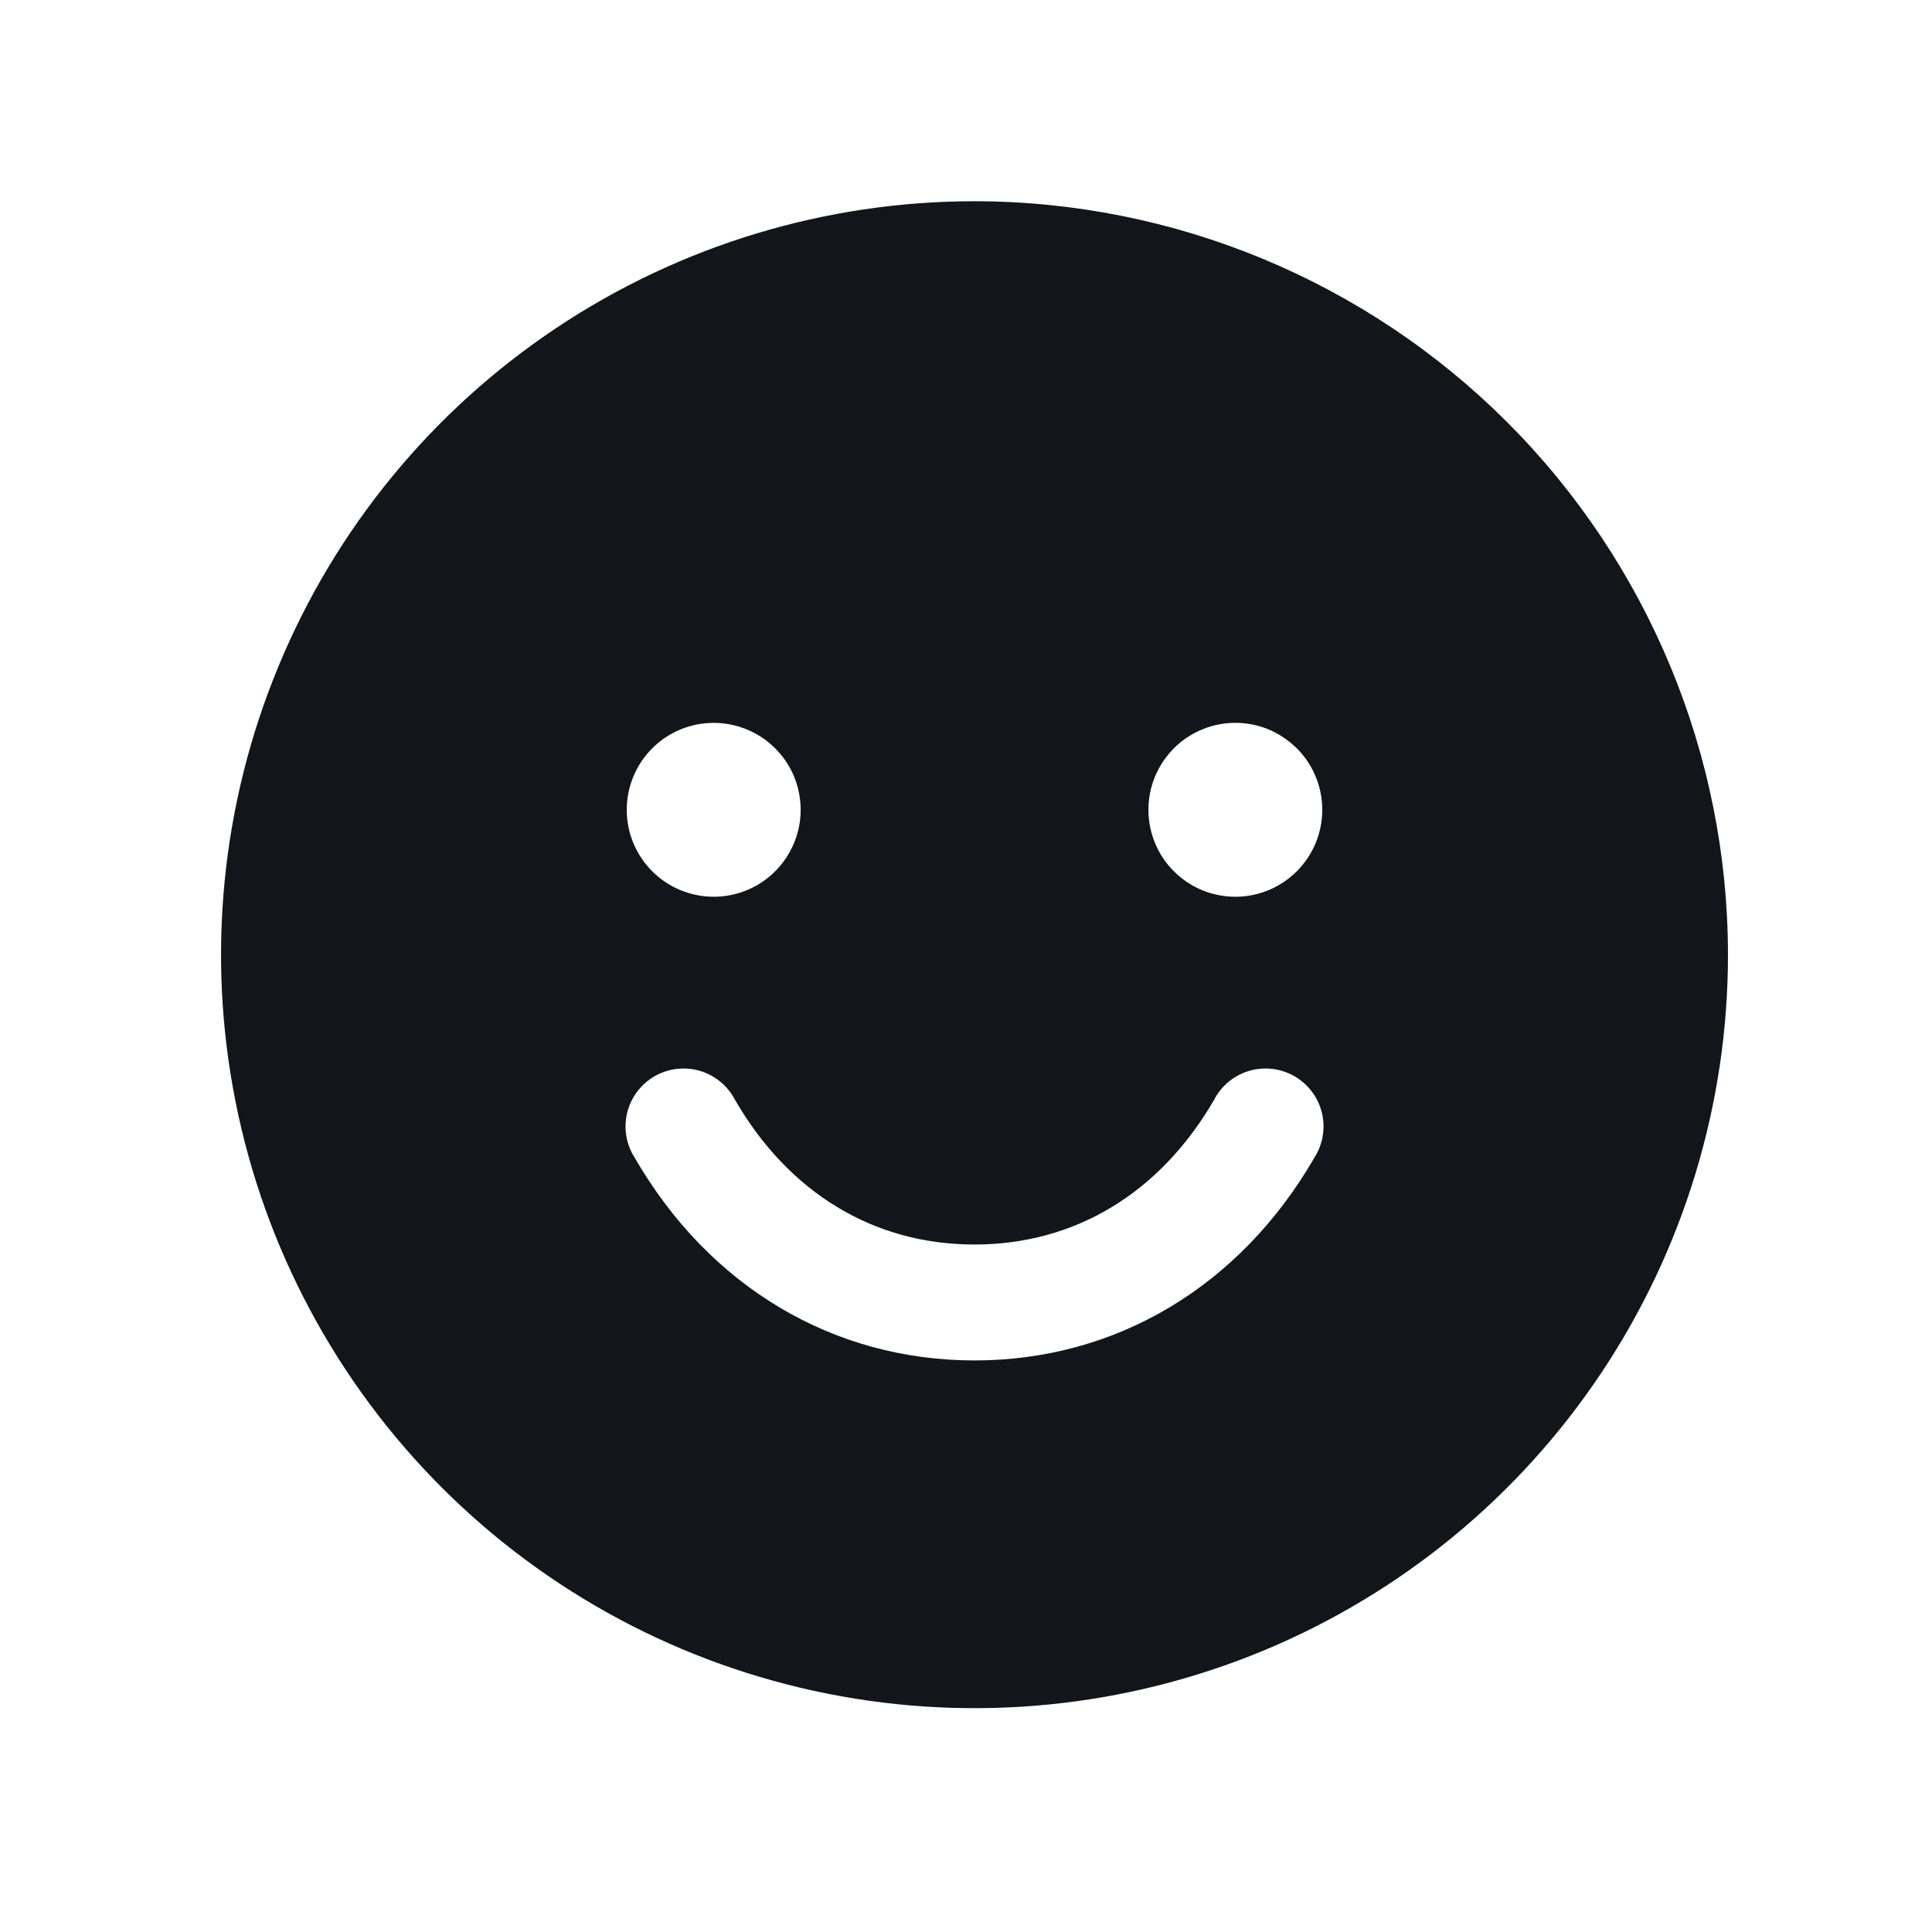
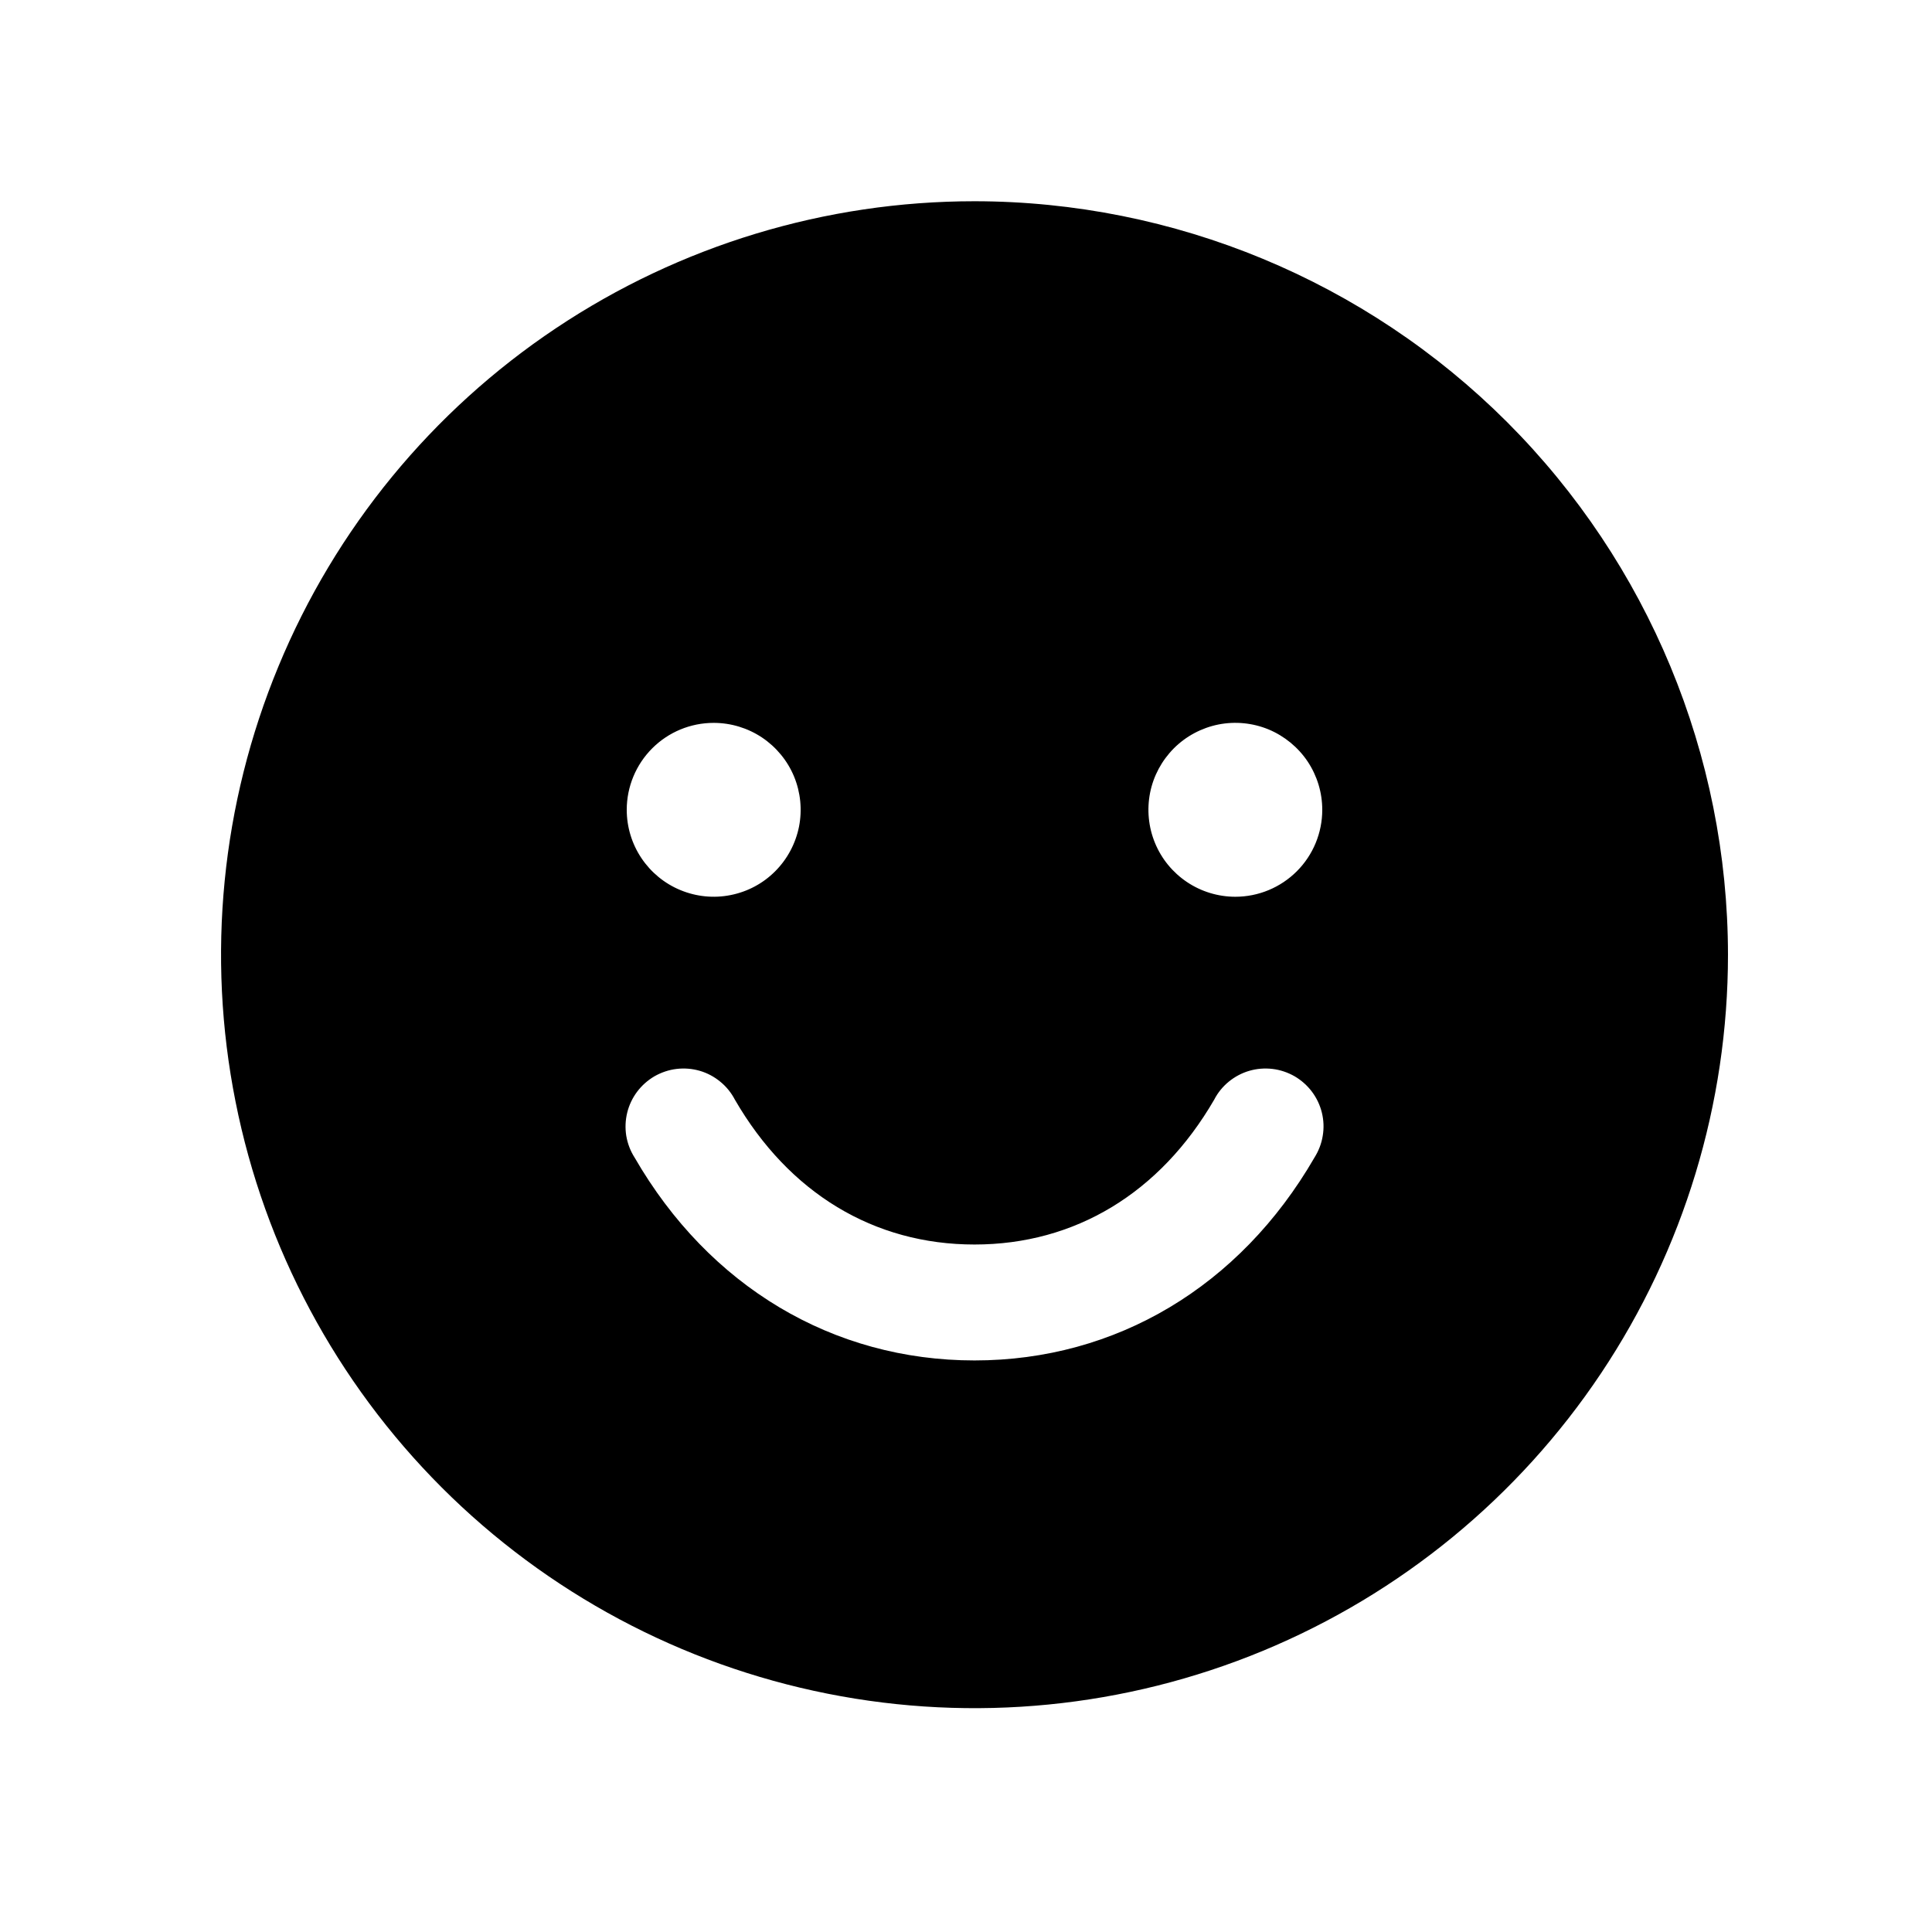
- <svg xmlns="http://www.w3.org/2000/svg" width="25" height="25" viewBox="0 0 25 25" fill="none">
-   <path d="M12.61 2.604C10.682 2.604 8.797 3.176 7.194 4.247C5.59 5.318 4.34 6.841 3.603 8.623C2.865 10.404 2.671 12.365 3.048 14.256C3.424 16.147 4.353 17.884 5.716 19.248C7.08 20.612 8.817 21.54 10.708 21.916C12.6 22.293 14.56 22.099 16.341 21.362C18.123 20.624 19.646 19.374 20.717 17.771C21.788 16.167 22.36 14.282 22.36 12.354C22.358 9.769 21.329 7.29 19.502 5.462C17.674 3.635 15.195 2.606 12.61 2.604ZM9.235 9.354C9.458 9.354 9.675 9.42 9.86 9.543C10.045 9.667 10.19 9.843 10.275 10.048C10.36 10.254 10.382 10.48 10.339 10.698C10.295 10.916 10.188 11.117 10.031 11.274C9.874 11.432 9.673 11.539 9.455 11.582C9.237 11.626 9.01 11.603 8.805 11.518C8.599 11.433 8.424 11.289 8.3 11.104C8.176 10.919 8.11 10.701 8.11 10.479C8.11 10.18 8.229 9.894 8.44 9.683C8.651 9.472 8.937 9.354 9.235 9.354ZM17.009 14.979C16.044 16.647 14.441 17.604 12.61 17.604C10.779 17.604 9.176 16.648 8.212 14.979C8.157 14.893 8.121 14.798 8.104 14.698C8.088 14.598 8.092 14.496 8.116 14.398C8.14 14.3 8.184 14.207 8.245 14.126C8.305 14.046 8.382 13.978 8.469 13.927C8.557 13.877 8.654 13.844 8.754 13.832C8.855 13.82 8.956 13.828 9.054 13.856C9.151 13.884 9.241 13.932 9.319 13.996C9.398 14.06 9.462 14.139 9.509 14.229C10.209 15.439 11.31 16.104 12.61 16.104C13.911 16.104 15.011 15.438 15.712 14.229C15.758 14.139 15.823 14.06 15.901 13.996C15.98 13.932 16.07 13.884 16.167 13.856C16.264 13.828 16.366 13.82 16.467 13.832C16.567 13.844 16.664 13.877 16.752 13.927C16.839 13.978 16.916 14.046 16.976 14.126C17.037 14.207 17.081 14.3 17.105 14.398C17.129 14.496 17.133 14.598 17.116 14.698C17.1 14.798 17.063 14.893 17.009 14.979ZM15.985 11.604C15.763 11.604 15.545 11.538 15.36 11.414C15.175 11.29 15.031 11.115 14.946 10.909C14.861 10.704 14.839 10.477 14.882 10.259C14.925 10.041 15.033 9.841 15.19 9.683C15.347 9.526 15.548 9.419 15.766 9.375C15.984 9.332 16.21 9.354 16.416 9.439C16.621 9.525 16.797 9.669 16.921 9.854C17.044 10.039 17.11 10.256 17.11 10.479C17.11 10.777 16.992 11.063 16.781 11.274C16.57 11.485 16.284 11.604 15.985 11.604Z" fill="#13151A" />
+ <svg xmlns="http://www.w3.org/2000/svg" viewBox="0 0 25 25" fill="none">
+   <path d="M12.61 2.604C10.682 2.604 8.797 3.176 7.194 4.247C5.59 5.318 4.34 6.841 3.603 8.623C2.865 10.404 2.671 12.365 3.048 14.256C3.424 16.147 4.353 17.884 5.716 19.248C7.08 20.612 8.817 21.54 10.708 21.916C12.6 22.293 14.56 22.099 16.341 21.362C18.123 20.624 19.646 19.374 20.717 17.771C21.788 16.167 22.36 14.282 22.36 12.354C22.358 9.769 21.329 7.29 19.502 5.462C17.674 3.635 15.195 2.606 12.61 2.604ZM9.235 9.354C9.458 9.354 9.675 9.42 9.86 9.543C10.045 9.667 10.19 9.843 10.275 10.048C10.36 10.254 10.382 10.48 10.339 10.698C10.295 10.916 10.188 11.117 10.031 11.274C9.874 11.432 9.673 11.539 9.455 11.582C9.237 11.626 9.01 11.603 8.805 11.518C8.599 11.433 8.424 11.289 8.3 11.104C8.176 10.919 8.11 10.701 8.11 10.479C8.11 10.18 8.229 9.894 8.44 9.683C8.651 9.472 8.937 9.354 9.235 9.354ZM17.009 14.979C16.044 16.647 14.441 17.604 12.61 17.604C10.779 17.604 9.176 16.648 8.212 14.979C8.157 14.893 8.121 14.798 8.104 14.698C8.088 14.598 8.092 14.496 8.116 14.398C8.14 14.3 8.184 14.207 8.245 14.126C8.305 14.046 8.382 13.978 8.469 13.927C8.557 13.877 8.654 13.844 8.754 13.832C8.855 13.82 8.956 13.828 9.054 13.856C9.151 13.884 9.241 13.932 9.319 13.996C9.398 14.06 9.462 14.139 9.509 14.229C10.209 15.439 11.31 16.104 12.61 16.104C13.911 16.104 15.011 15.438 15.712 14.229C15.758 14.139 15.823 14.06 15.901 13.996C15.98 13.932 16.07 13.884 16.167 13.856C16.264 13.828 16.366 13.82 16.467 13.832C16.567 13.844 16.664 13.877 16.752 13.927C16.839 13.978 16.916 14.046 16.976 14.126C17.037 14.207 17.081 14.3 17.105 14.398C17.129 14.496 17.133 14.598 17.116 14.698C17.1 14.798 17.063 14.893 17.009 14.979ZM15.985 11.604C15.763 11.604 15.545 11.538 15.36 11.414C15.175 11.29 15.031 11.115 14.946 10.909C14.861 10.704 14.839 10.477 14.882 10.259C14.925 10.041 15.033 9.841 15.19 9.683C15.347 9.526 15.548 9.419 15.766 9.375C15.984 9.332 16.21 9.354 16.416 9.439C16.621 9.525 16.797 9.669 16.921 9.854C17.044 10.039 17.11 10.256 17.11 10.479C17.11 10.777 16.992 11.063 16.781 11.274C16.57 11.485 16.284 11.604 15.985 11.604Z" fill="currentColor" />
</svg>
